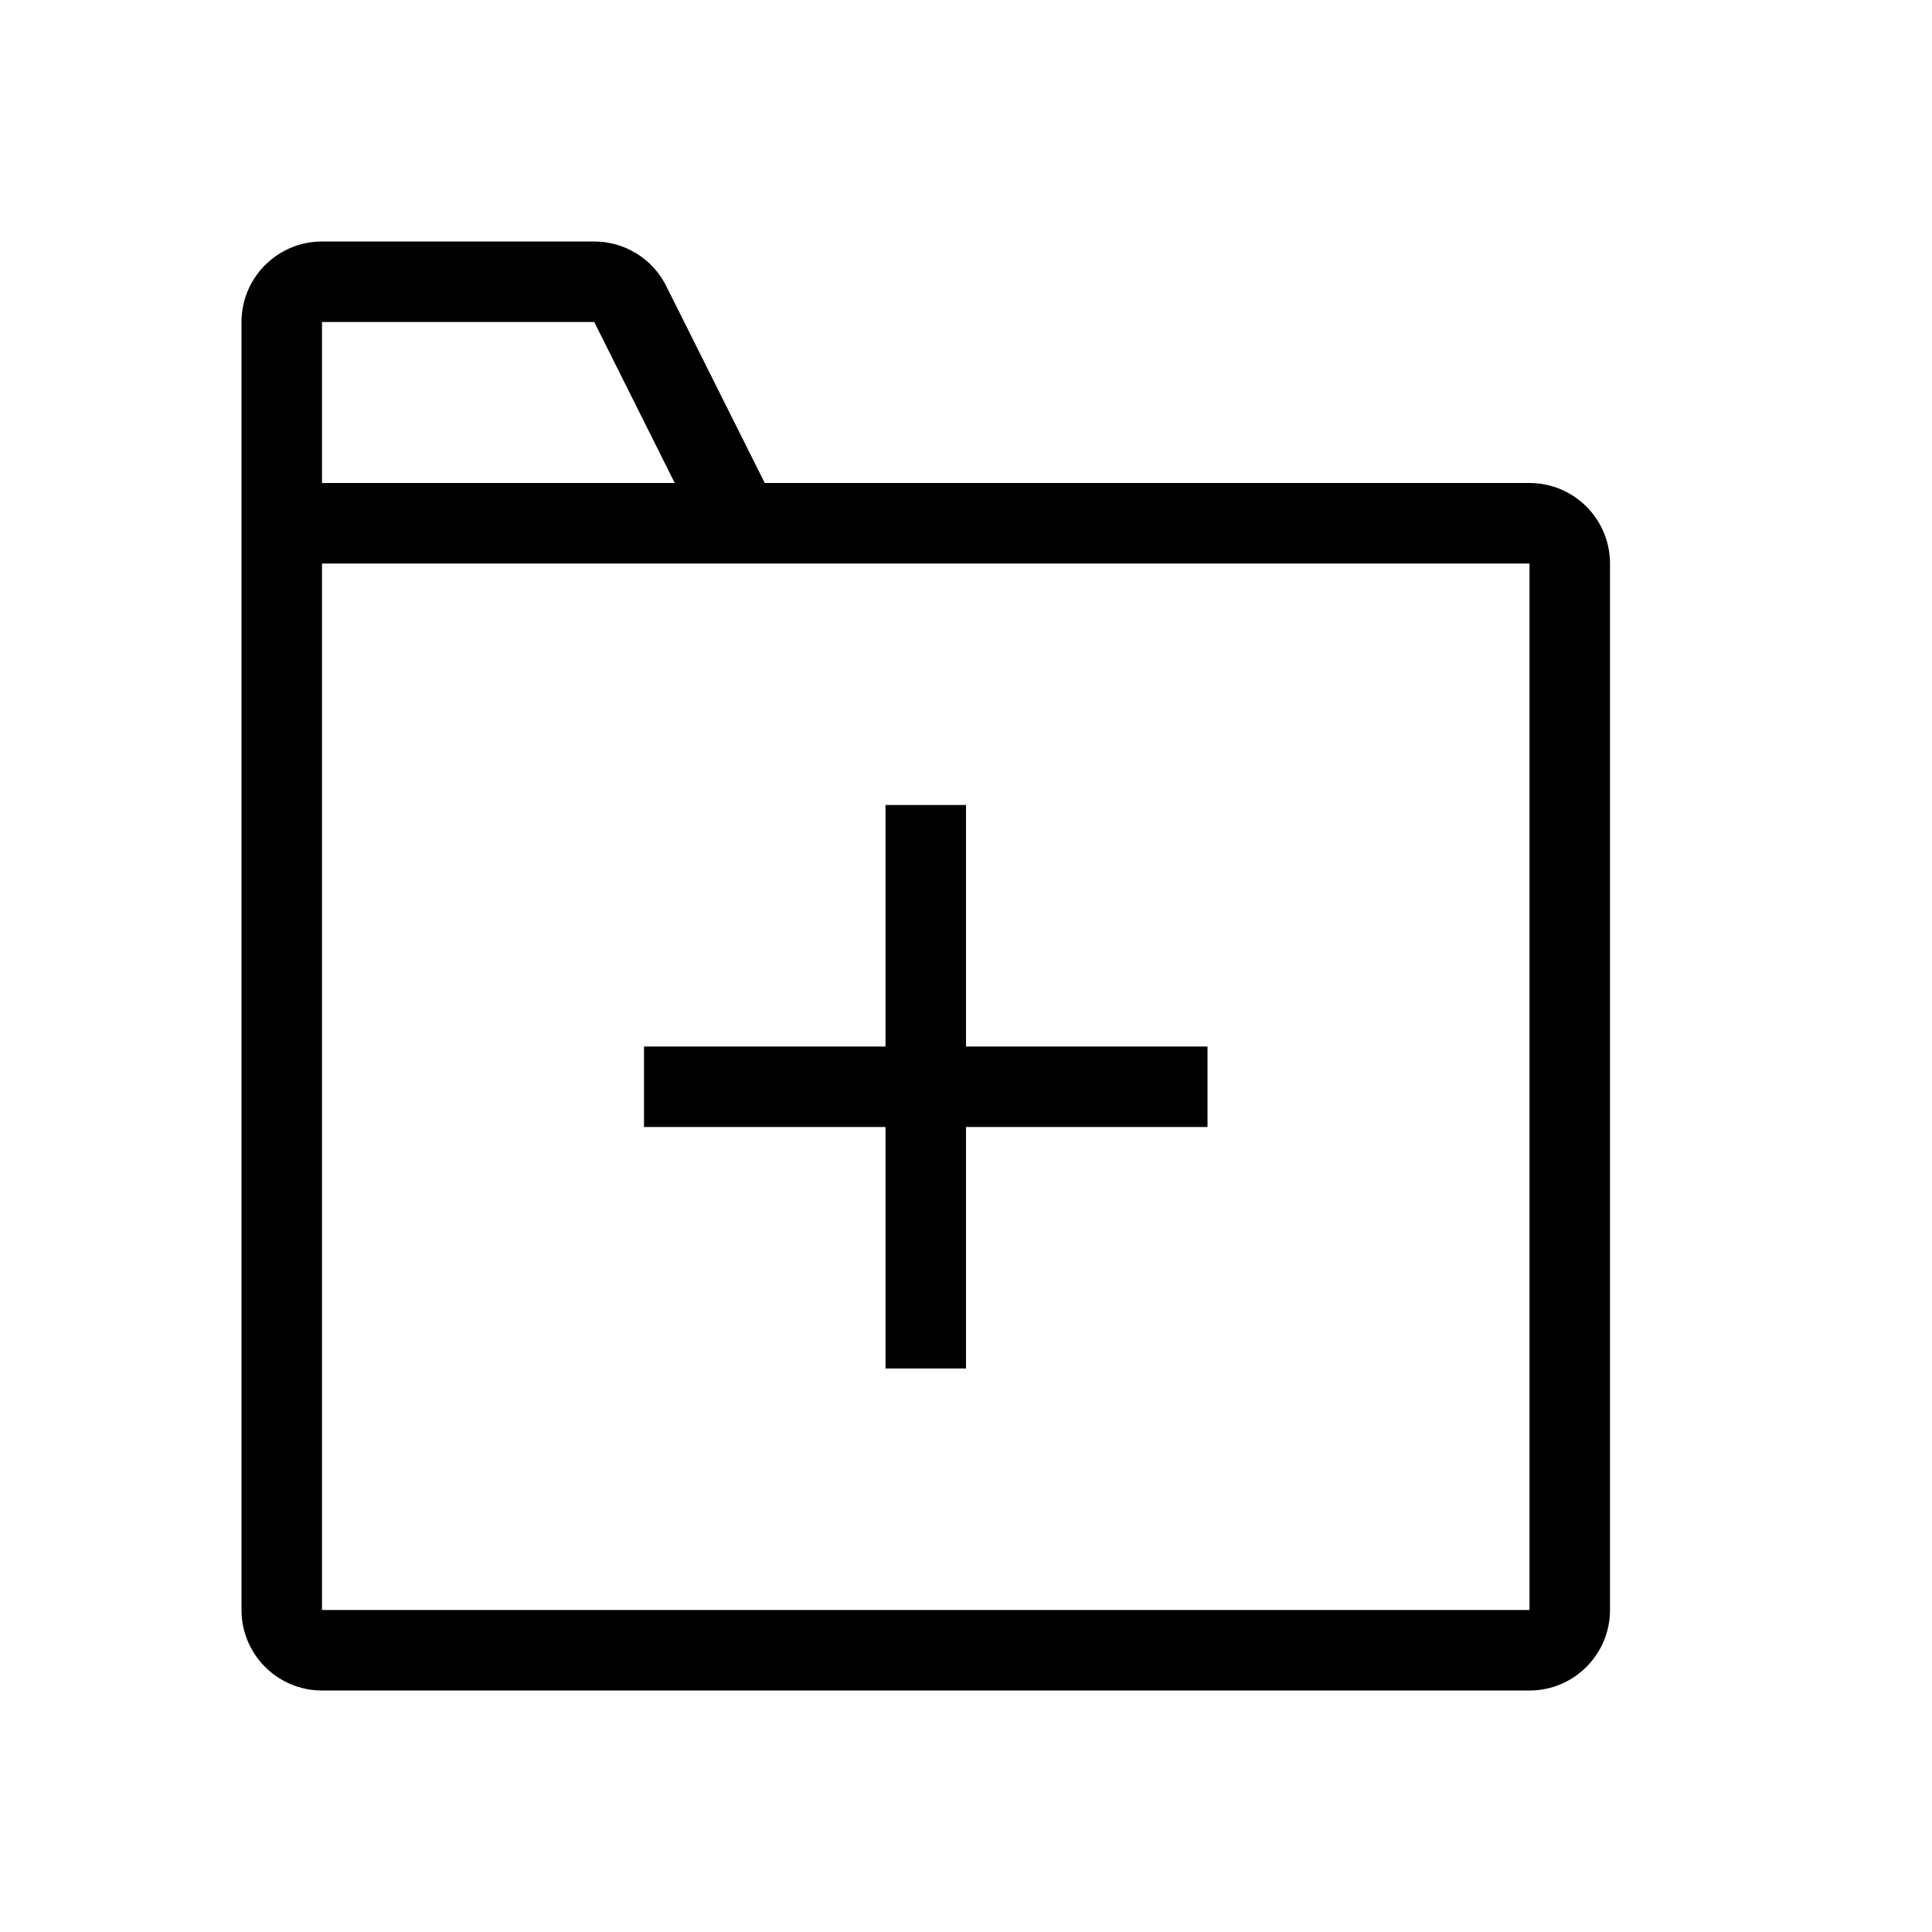
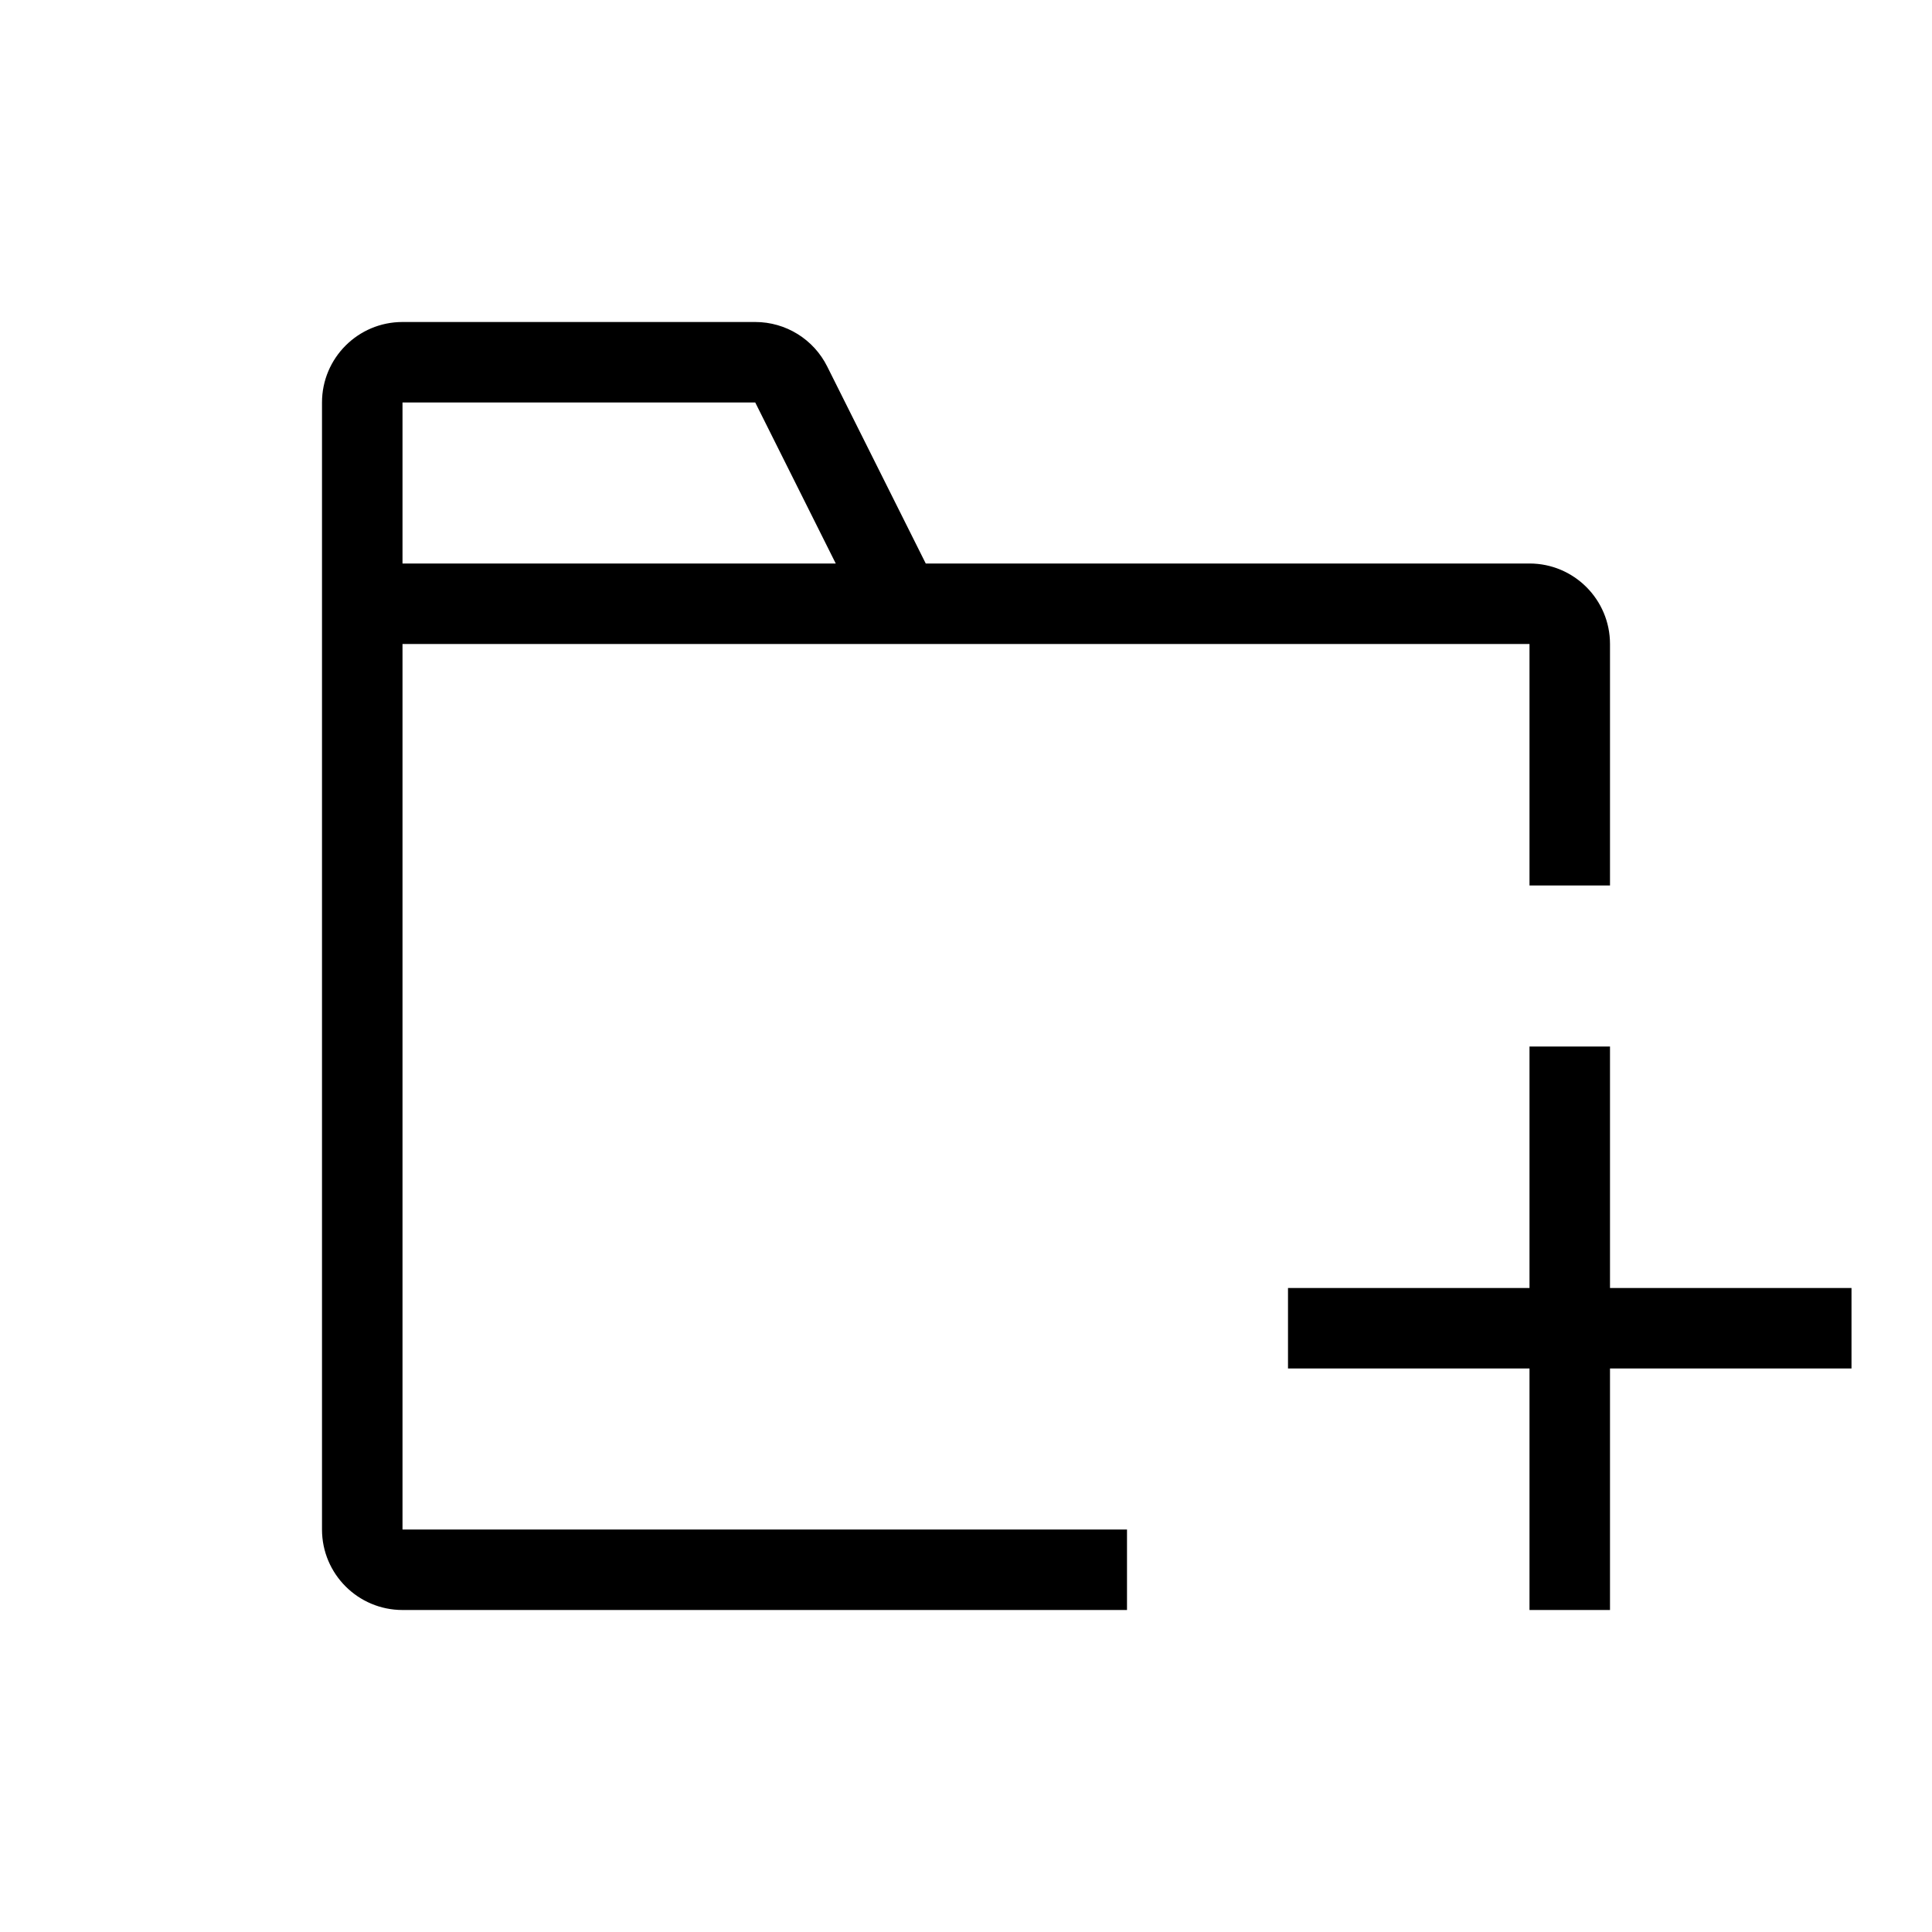
<svg xmlns="http://www.w3.org/2000/svg" width="24" height="24" viewBox="0 0 24 24">
-   <path d="M9.5,6 L19,6 C19.552,6 20,6.448 20,7 L20,20 C20,20.552 19.552,21 19,21 L4,21 C3.448,21 3,20.552 3,20 L3,4 C3,3.448 3.448,3 4,3 L7.382,3 C7.761,3 8.107,3.214 8.276,3.553 L9.5,6 Z M4,7 L4,20 L19,20 L19,7 L4,7 Z M7.382,4 L4,4 L4,6 L8.382,6 L7.382,4 Z M12,13 L15,13 L15,14 L12,14 L12,17 L11,17 L11,14 L8,14 L8,13 L11,13 L11,10 L12,10 L12,13 Z" />
+   <path d="M20,11 L19,11 L19,8 L5,8 L5,19 L14,19 L14,20 L5,20 C4.448,20 4,19.552 4,19 L4,5 C4,4.448 4.448,4 5,4 L9.382,4 C9.761,4 10.107,4.214 10.276,4.553 L11.5,7 L19,7 C19.552,7 20,7.448 20,8 L20,11 Z M5,7 L10.382,7 L9.382,5 L5,5 L5,7 Z M20,16 L23,16 L23,17 L20,17 L20,20 L19,20 L19,17 L16,17 L16,16 L19,16 L19,13 L20,13 L20,16 Z" />
</svg>
